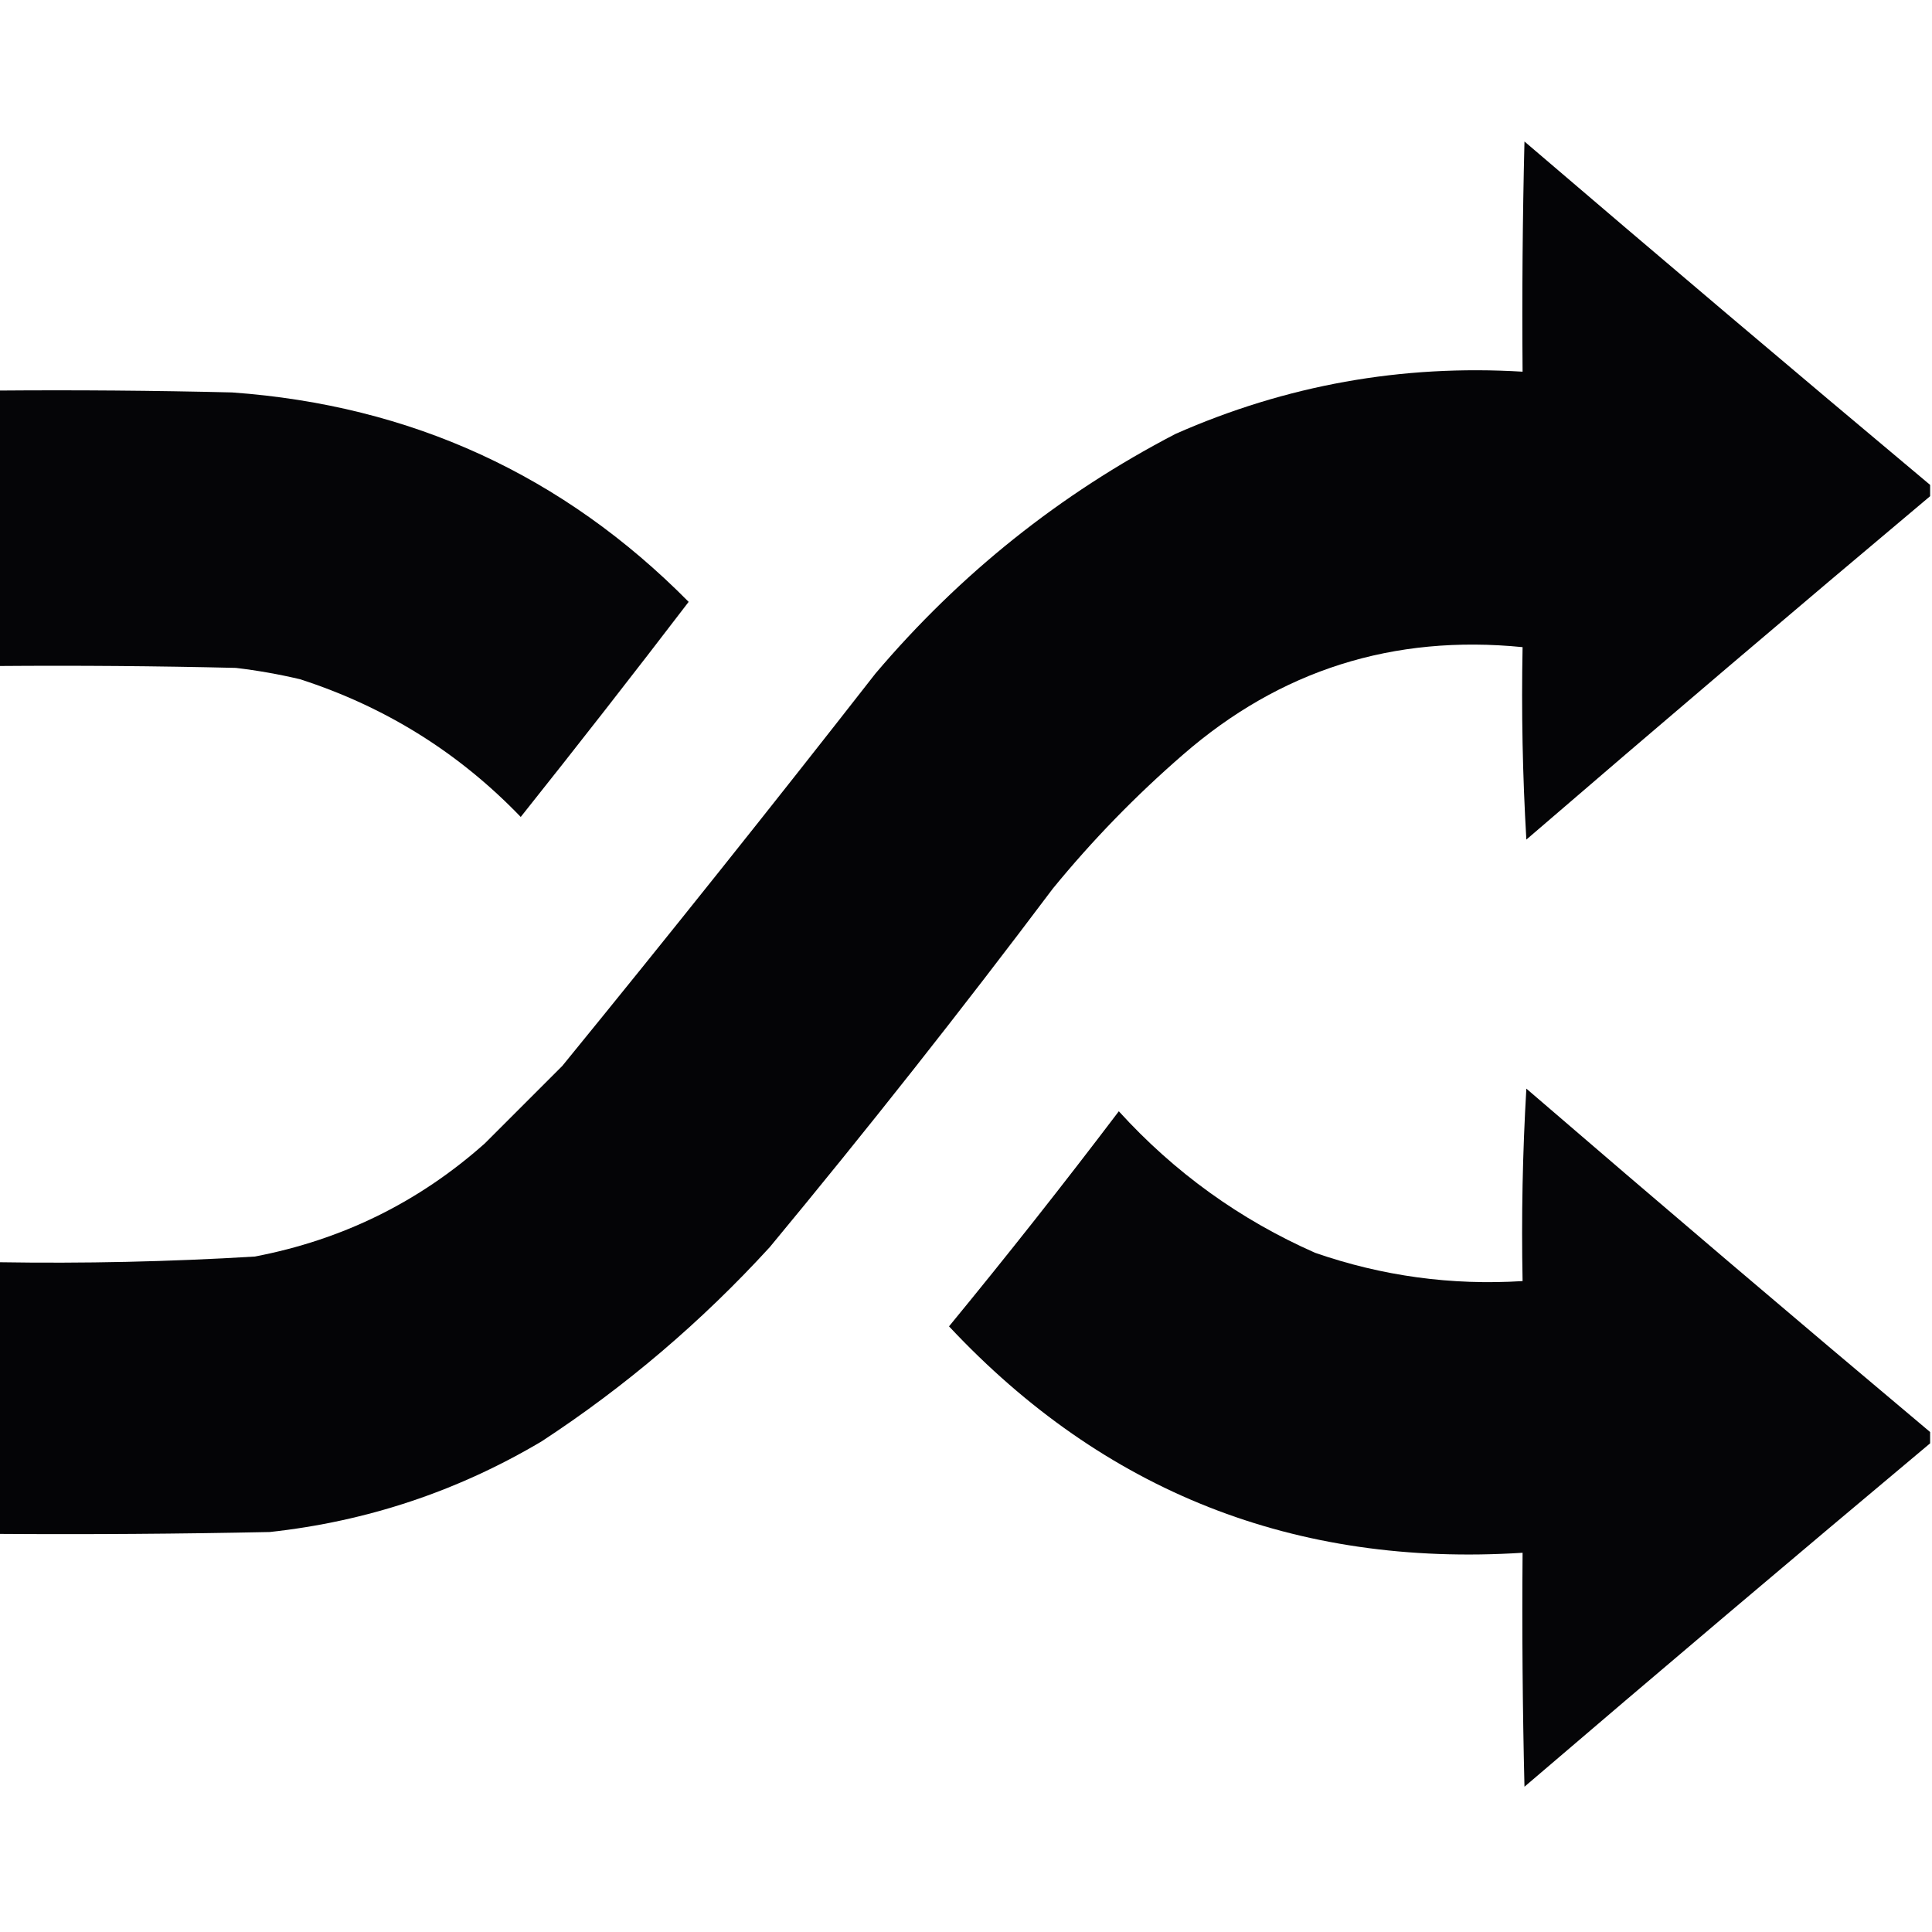
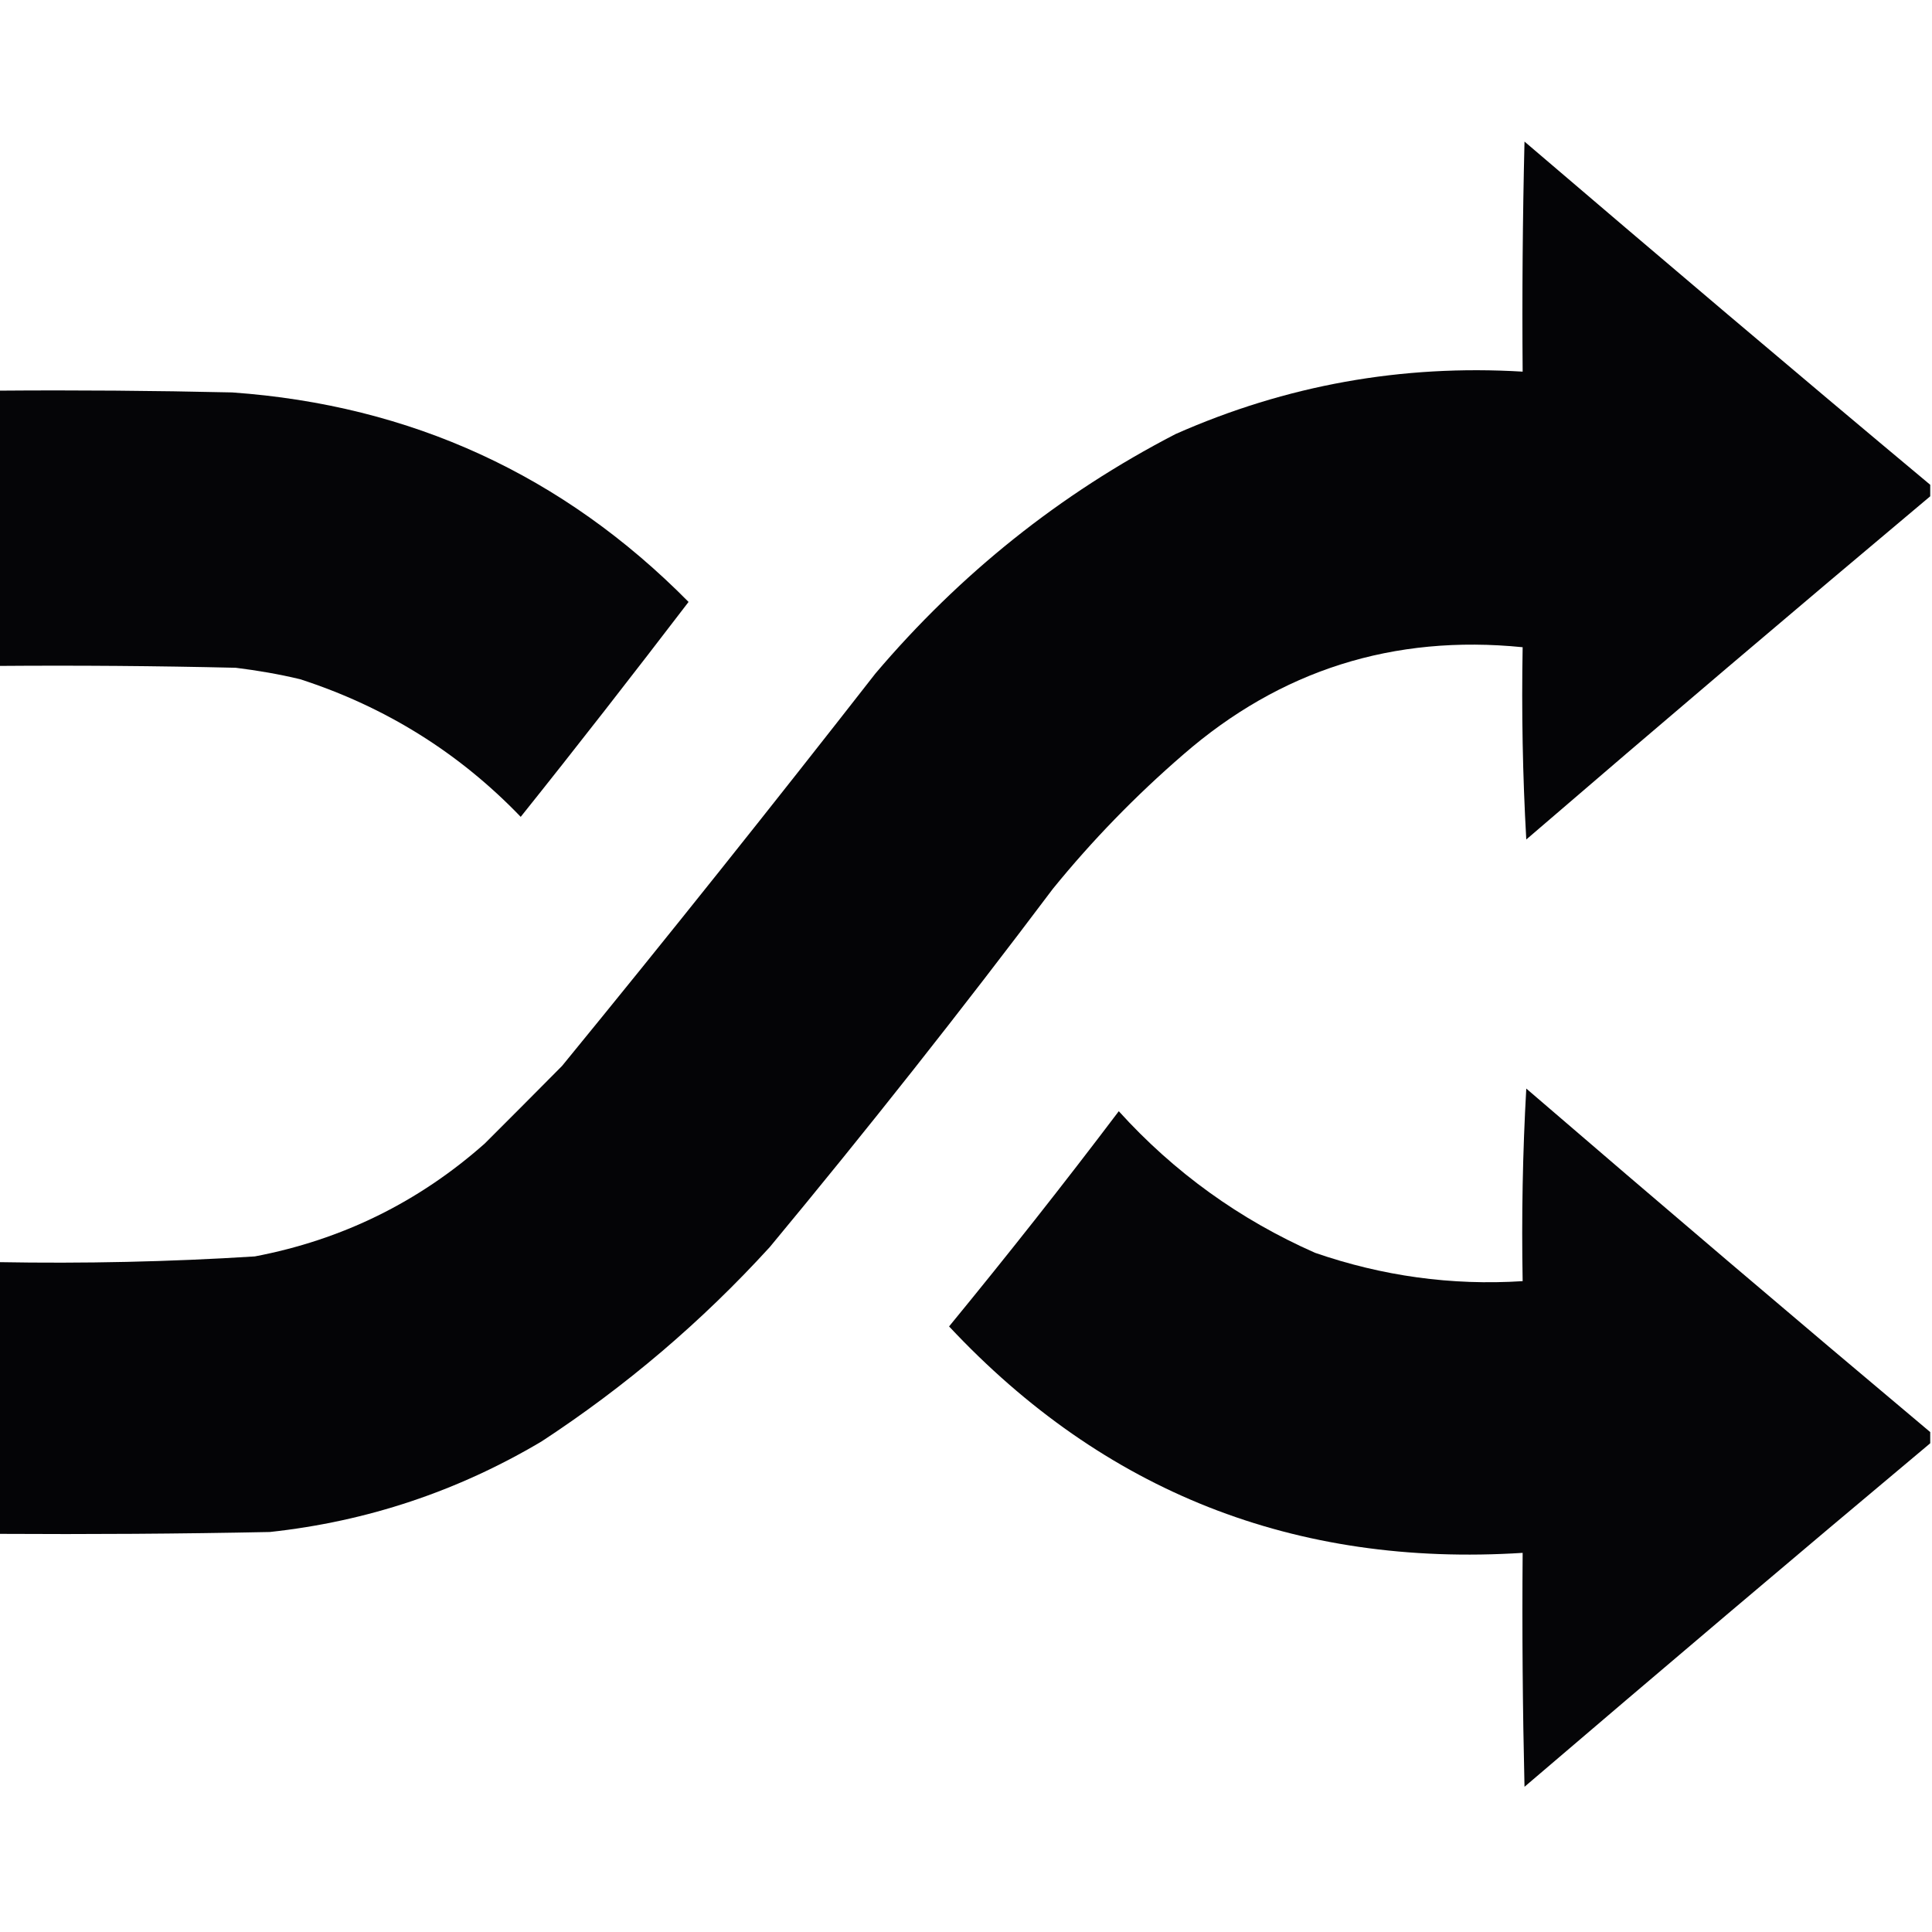
- <svg xmlns="http://www.w3.org/2000/svg" version="1.1" width="512px" height="512px" style="shape-rendering:geometricPrecision; text-rendering:geometricPrecision; image-rendering:optimizeQuality; fill-rule:evenodd; clip-rule:evenodd">
-   <g>
-     <path style="opacity:0.983" fill="#000002" d="M 511.5,128.5 C 511.5,129.5 511.5,130.5 511.5,131.5C 475.679,161.588 440.012,191.922 404.5,222.5C 403.501,205.513 403.167,188.513 403.5,171.5C 369.248,168.086 339.248,177.586 313.5,200C 300.965,210.867 289.465,222.701 279,235.5C 254.762,267.742 229.762,299.408 204,330.5C 185.89,350.292 165.724,367.458 143.5,382C 121.263,395.19 97.263,403.19 71.5,406C 47.502,406.5 23.502,406.667 -0.5,406.5C -0.5,382.5 -0.5,358.5 -0.5,334.5C 22.192,334.871 44.859,334.371 67.5,333C 90.665,328.584 110.999,318.584 128.5,303C 135.333,296.167 142.167,289.333 149,282.5C 177.047,248.122 204.713,213.455 232,178.5C 254.413,152.073 280.913,130.906 311.5,115C 340.79,102.062 371.456,96.562 403.5,98.5C 403.333,78.164 403.5,57.831 404,37.5C 439.725,68.067 475.559,98.4 511.5,128.5 Z" />
-   </g>
-   <g>
-     <path style="opacity:0.98" fill="#000002" d="M -0.5,103.5 C 20.169,103.333 40.836,103.5 61.5,104C 108.939,107.392 149.272,125.892 182.5,159.5C 167.858,178.643 153.024,197.643 138,216.5C 121.608,199.459 102.108,187.292 79.5,180C 73.893,178.677 68.226,177.677 62.5,177C 41.503,176.5 20.503,176.333 -0.5,176.5C -0.5,152.167 -0.5,127.833 -0.5,103.5 Z" />
-   </g>
-   <g>
-     <path style="opacity:0.979" fill="#000002" d="M 511.5,379.5 C 511.5,380.5 511.5,381.5 511.5,382.5C 475.559,412.6 439.725,442.933 404,473.5C 403.5,452.836 403.333,432.169 403.5,411.5C 343.215,415.341 292.548,395.341 251.5,351.5C 266.881,332.787 281.881,313.787 296.5,294.5C 311.218,310.686 328.552,323.186 348.5,332C 366.303,338.181 384.636,340.681 403.5,339.5C 403.167,322.487 403.501,305.487 404.5,288.5C 440.012,319.078 475.679,349.412 511.5,379.5 Z" />
+ <svg xmlns="http://www.w3.org/2000/svg" xmlns:xlink="http://www.w3.org/1999/xlink" width="25px" height="25px" viewBox="0 0 25 25" version="1.1">
+   <defs>
+     <filter id="alpha" filterUnits="objectBoundingBox" x="0%" y="0%" width="100%" height="100%">
+       <feColorMatrix type="matrix" in="SourceGraphic" values="0 0 0 0 1 0 0 0 0 1 0 0 0 0 1 0 0 0 1 0" />
+     </filter>
+     <mask id="mask0">
+       <g filter="url(#alpha)">
+         <rect x="0" y="0" width="25" height="25" style="fill:rgb(0%,0%,0%);fill-opacity:0.984;stroke:none;" />
+       </g>
+     </mask>
+     <clipPath id="clip1">
+       <rect x="0" y="0" width="25" height="25" />
+     </clipPath>
+     <g id="surface5" clip-path="url(#clip1)">
+       <path style=" stroke:none;fill-rule:evenodd;fill:rgb(0%,0%,0.784%);fill-opacity:1;" d="M 24.977 6.273 C 24.977 6.324 24.977 6.371 24.977 6.422 C 23.227 7.891 21.484 9.371 19.75 10.863 C 19.703 10.035 19.688 9.203 19.703 8.375 C 18.031 8.207 16.566 8.672 15.309 9.766 C 14.695 10.297 14.133 10.875 13.625 11.5 C 12.441 13.074 11.219 14.621 9.961 16.137 C 9.078 17.105 8.094 17.941 7.008 18.652 C 5.922 19.297 4.75 19.688 3.492 19.824 C 2.32 19.848 1.148 19.855 -0.023 19.848 C -0.023 18.676 -0.023 17.504 -0.023 16.332 C 1.082 16.352 2.191 16.328 3.297 16.258 C 4.426 16.043 5.418 15.555 6.273 14.797 C 6.609 14.461 6.941 14.129 7.273 13.793 C 8.645 12.117 9.996 10.422 11.328 8.715 C 12.422 7.426 13.715 6.391 15.211 5.617 C 16.641 4.984 18.137 4.715 19.703 4.809 C 19.695 3.816 19.703 2.824 19.727 1.832 C 21.473 3.324 23.219 4.805 24.977 6.273 Z M 24.977 6.273 " />
+     </g>
+     <mask id="mask1">
+       <g filter="url(#alpha)">
+         <rect x="0" y="0" width="25" height="25" style="fill:rgb(0%,0%,0%);fill-opacity:0.98;stroke:none;" />
+       </g>
+     </mask>
+     <clipPath id="clip2">
+       <rect x="0" y="0" width="25" height="25" />
+     </clipPath>
+     <g id="surface8" clip-path="url(#clip2)">
+       <path style=" stroke:none;fill-rule:evenodd;fill:rgb(0%,0%,0.784%);fill-opacity:1;" d="M -0.023 5.055 C 0.984 5.047 1.992 5.055 3.004 5.078 C 5.32 5.242 7.289 6.148 8.91 7.789 C 8.195 8.723 7.473 9.652 6.738 10.57 C 5.938 9.738 4.984 9.145 3.883 8.789 C 3.609 8.723 3.332 8.676 3.051 8.641 C 2.027 8.617 1 8.609 -0.023 8.617 C -0.023 7.43 -0.023 6.242 -0.023 5.055 Z M -0.023 5.055 " />
+     </g>
+     <mask id="mask2">
+       <g filter="url(#alpha)">
+         <rect x="0" y="0" width="25" height="25" style="fill:rgb(0%,0%,0%);fill-opacity:0.98;stroke:none;" />
+       </g>
+     </mask>
+     <clipPath id="clip3">
+       <rect x="0" y="0" width="25" height="25" />
+     </clipPath>
+     <g id="surface11" clip-path="url(#clip3)">
+       <path style=" stroke:none;fill-rule:evenodd;fill:rgb(0%,0%,0.784%);fill-opacity:1;" d="M 24.977 18.531 C 24.977 18.578 24.977 18.629 24.977 18.676 C 23.219 20.148 21.473 21.629 19.727 23.121 C 19.703 22.109 19.695 21.102 19.703 20.094 C 16.758 20.281 14.285 19.305 12.281 17.164 C 13.031 16.25 13.766 15.32 14.477 14.379 C 15.195 15.172 16.043 15.781 17.016 16.211 C 17.887 16.512 18.781 16.637 19.703 16.578 C 19.688 15.746 19.703 14.918 19.75 14.086 C 21.484 15.578 23.227 17.062 24.977 18.531 Z M 24.977 18.531 " />
+     </g>
+   </defs>
+   <g id="surface1">
+     <use xlink:href="#surface5" mask="url(#mask0)" />
+     <use xlink:href="#surface8" mask="url(#mask1)" />
+     <use xlink:href="#surface11" mask="url(#mask2)" />
  </g>
</svg>
